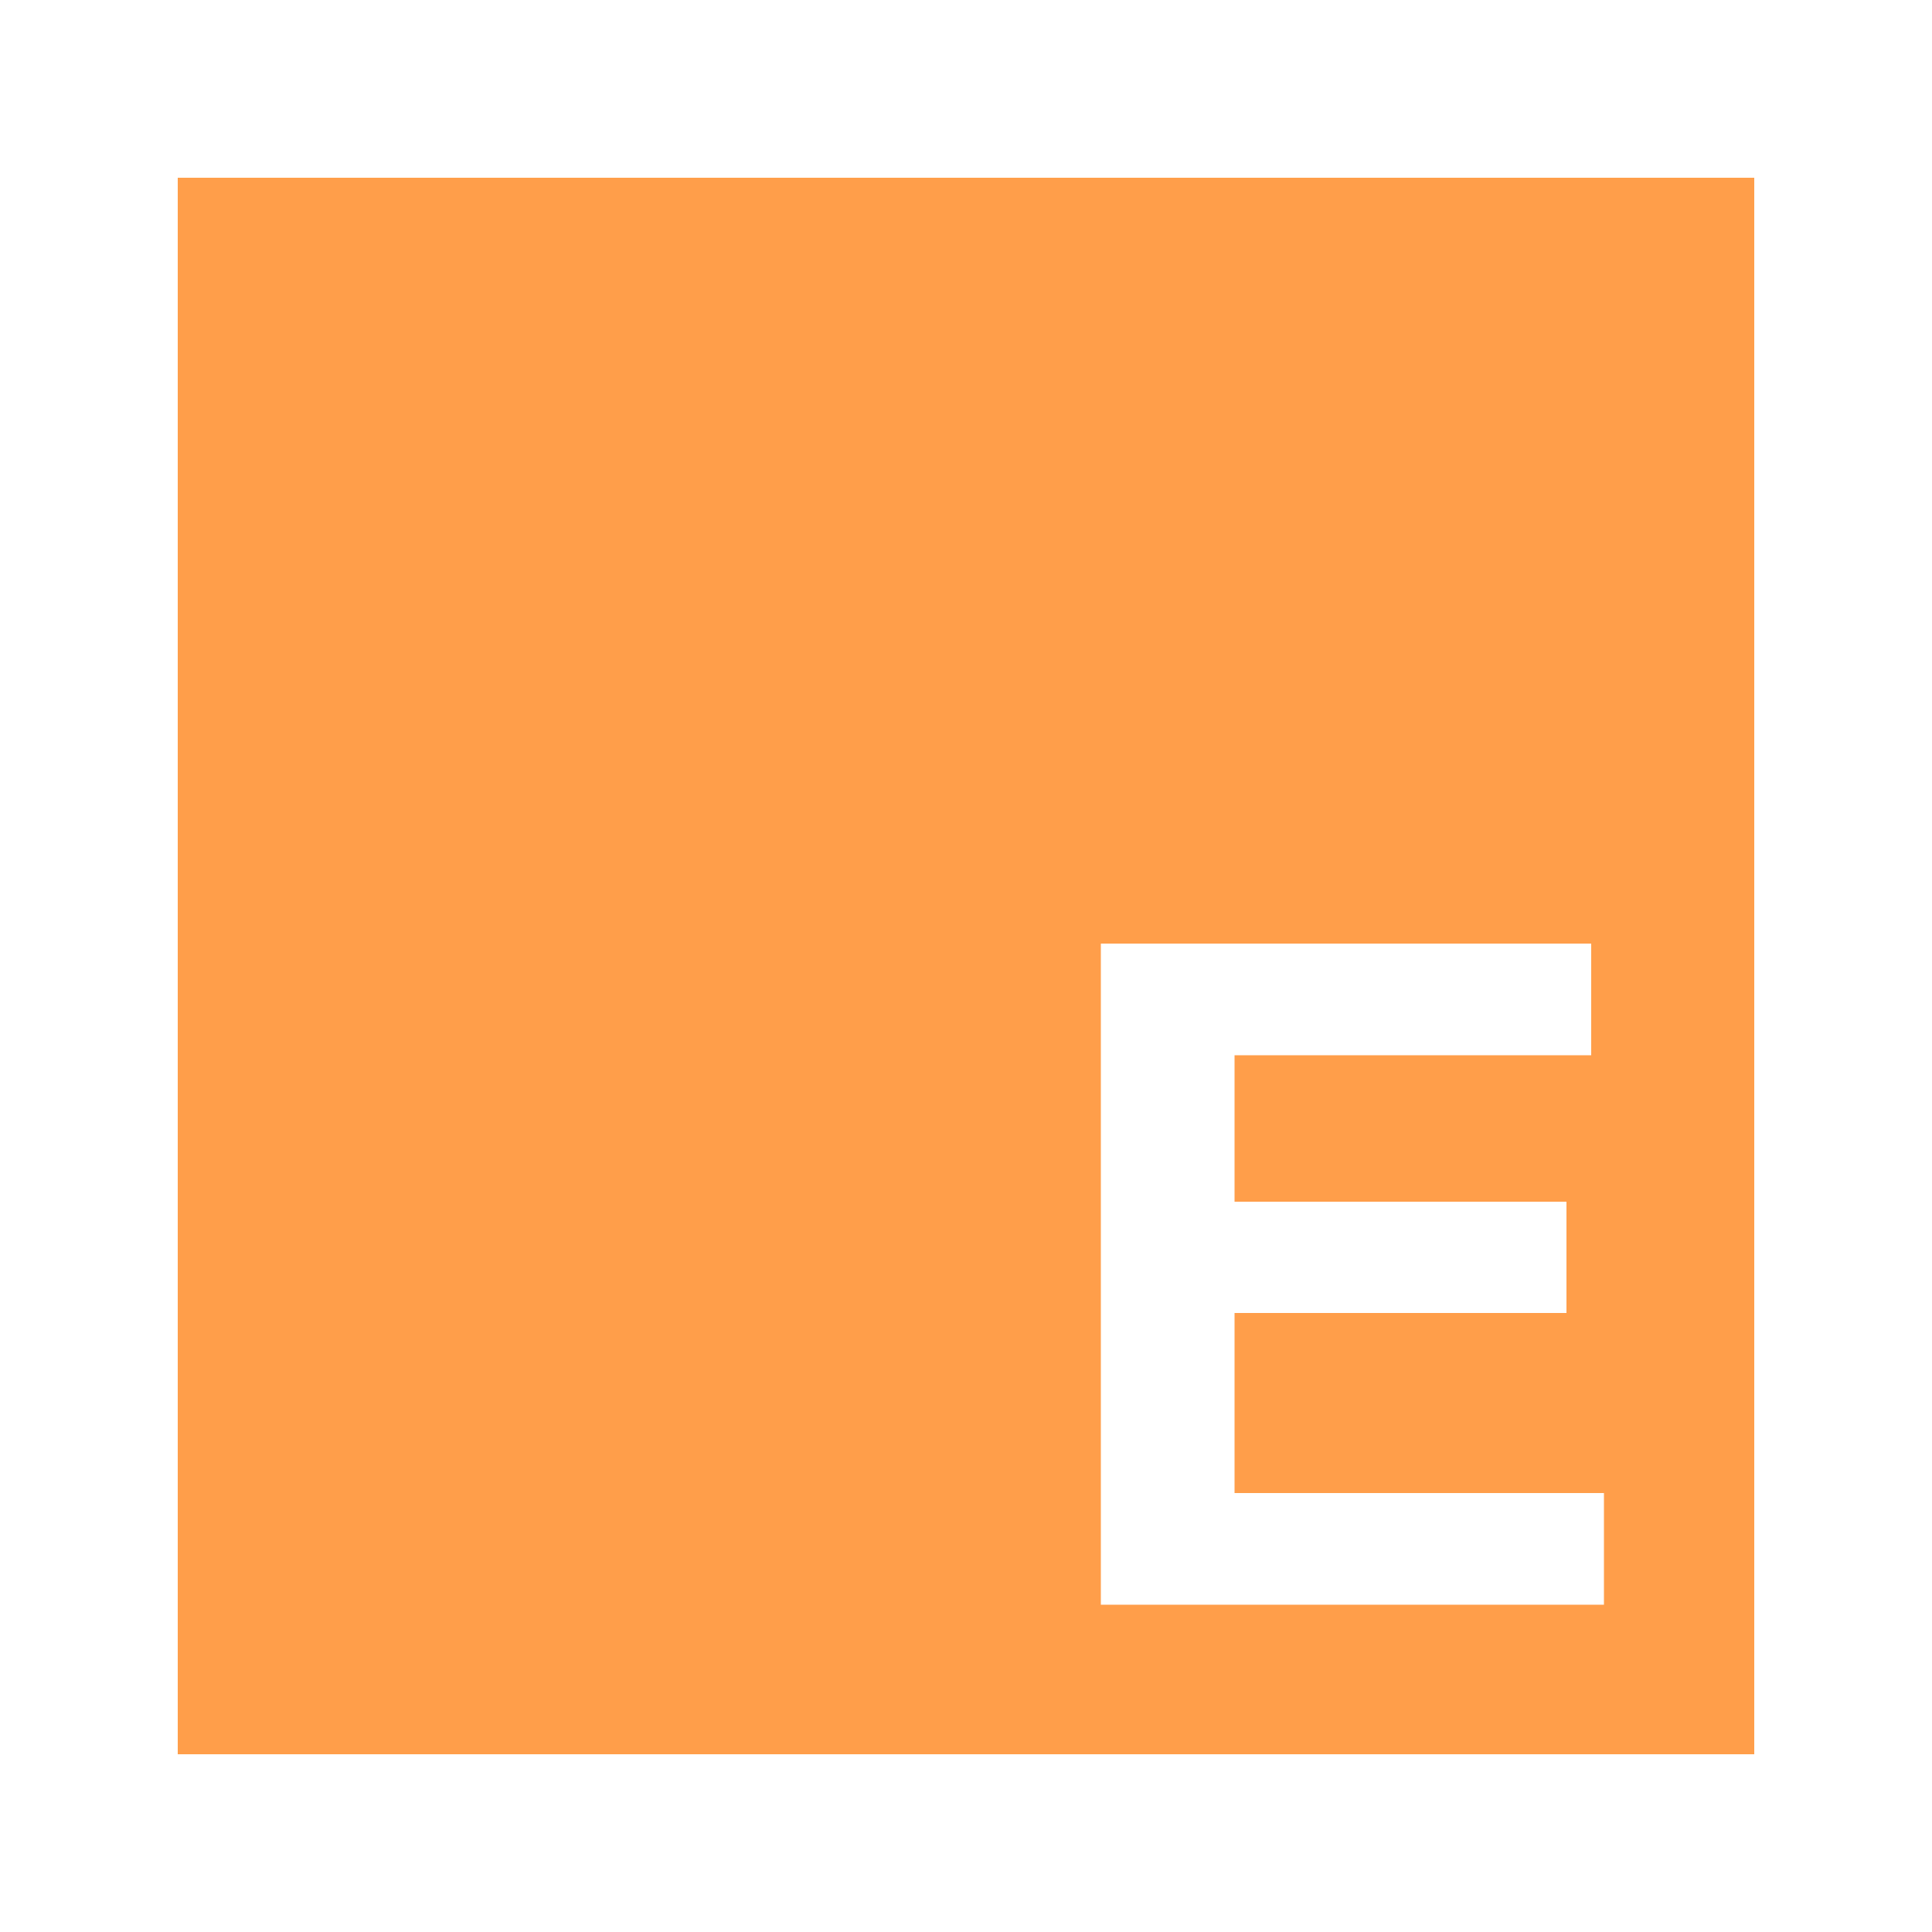
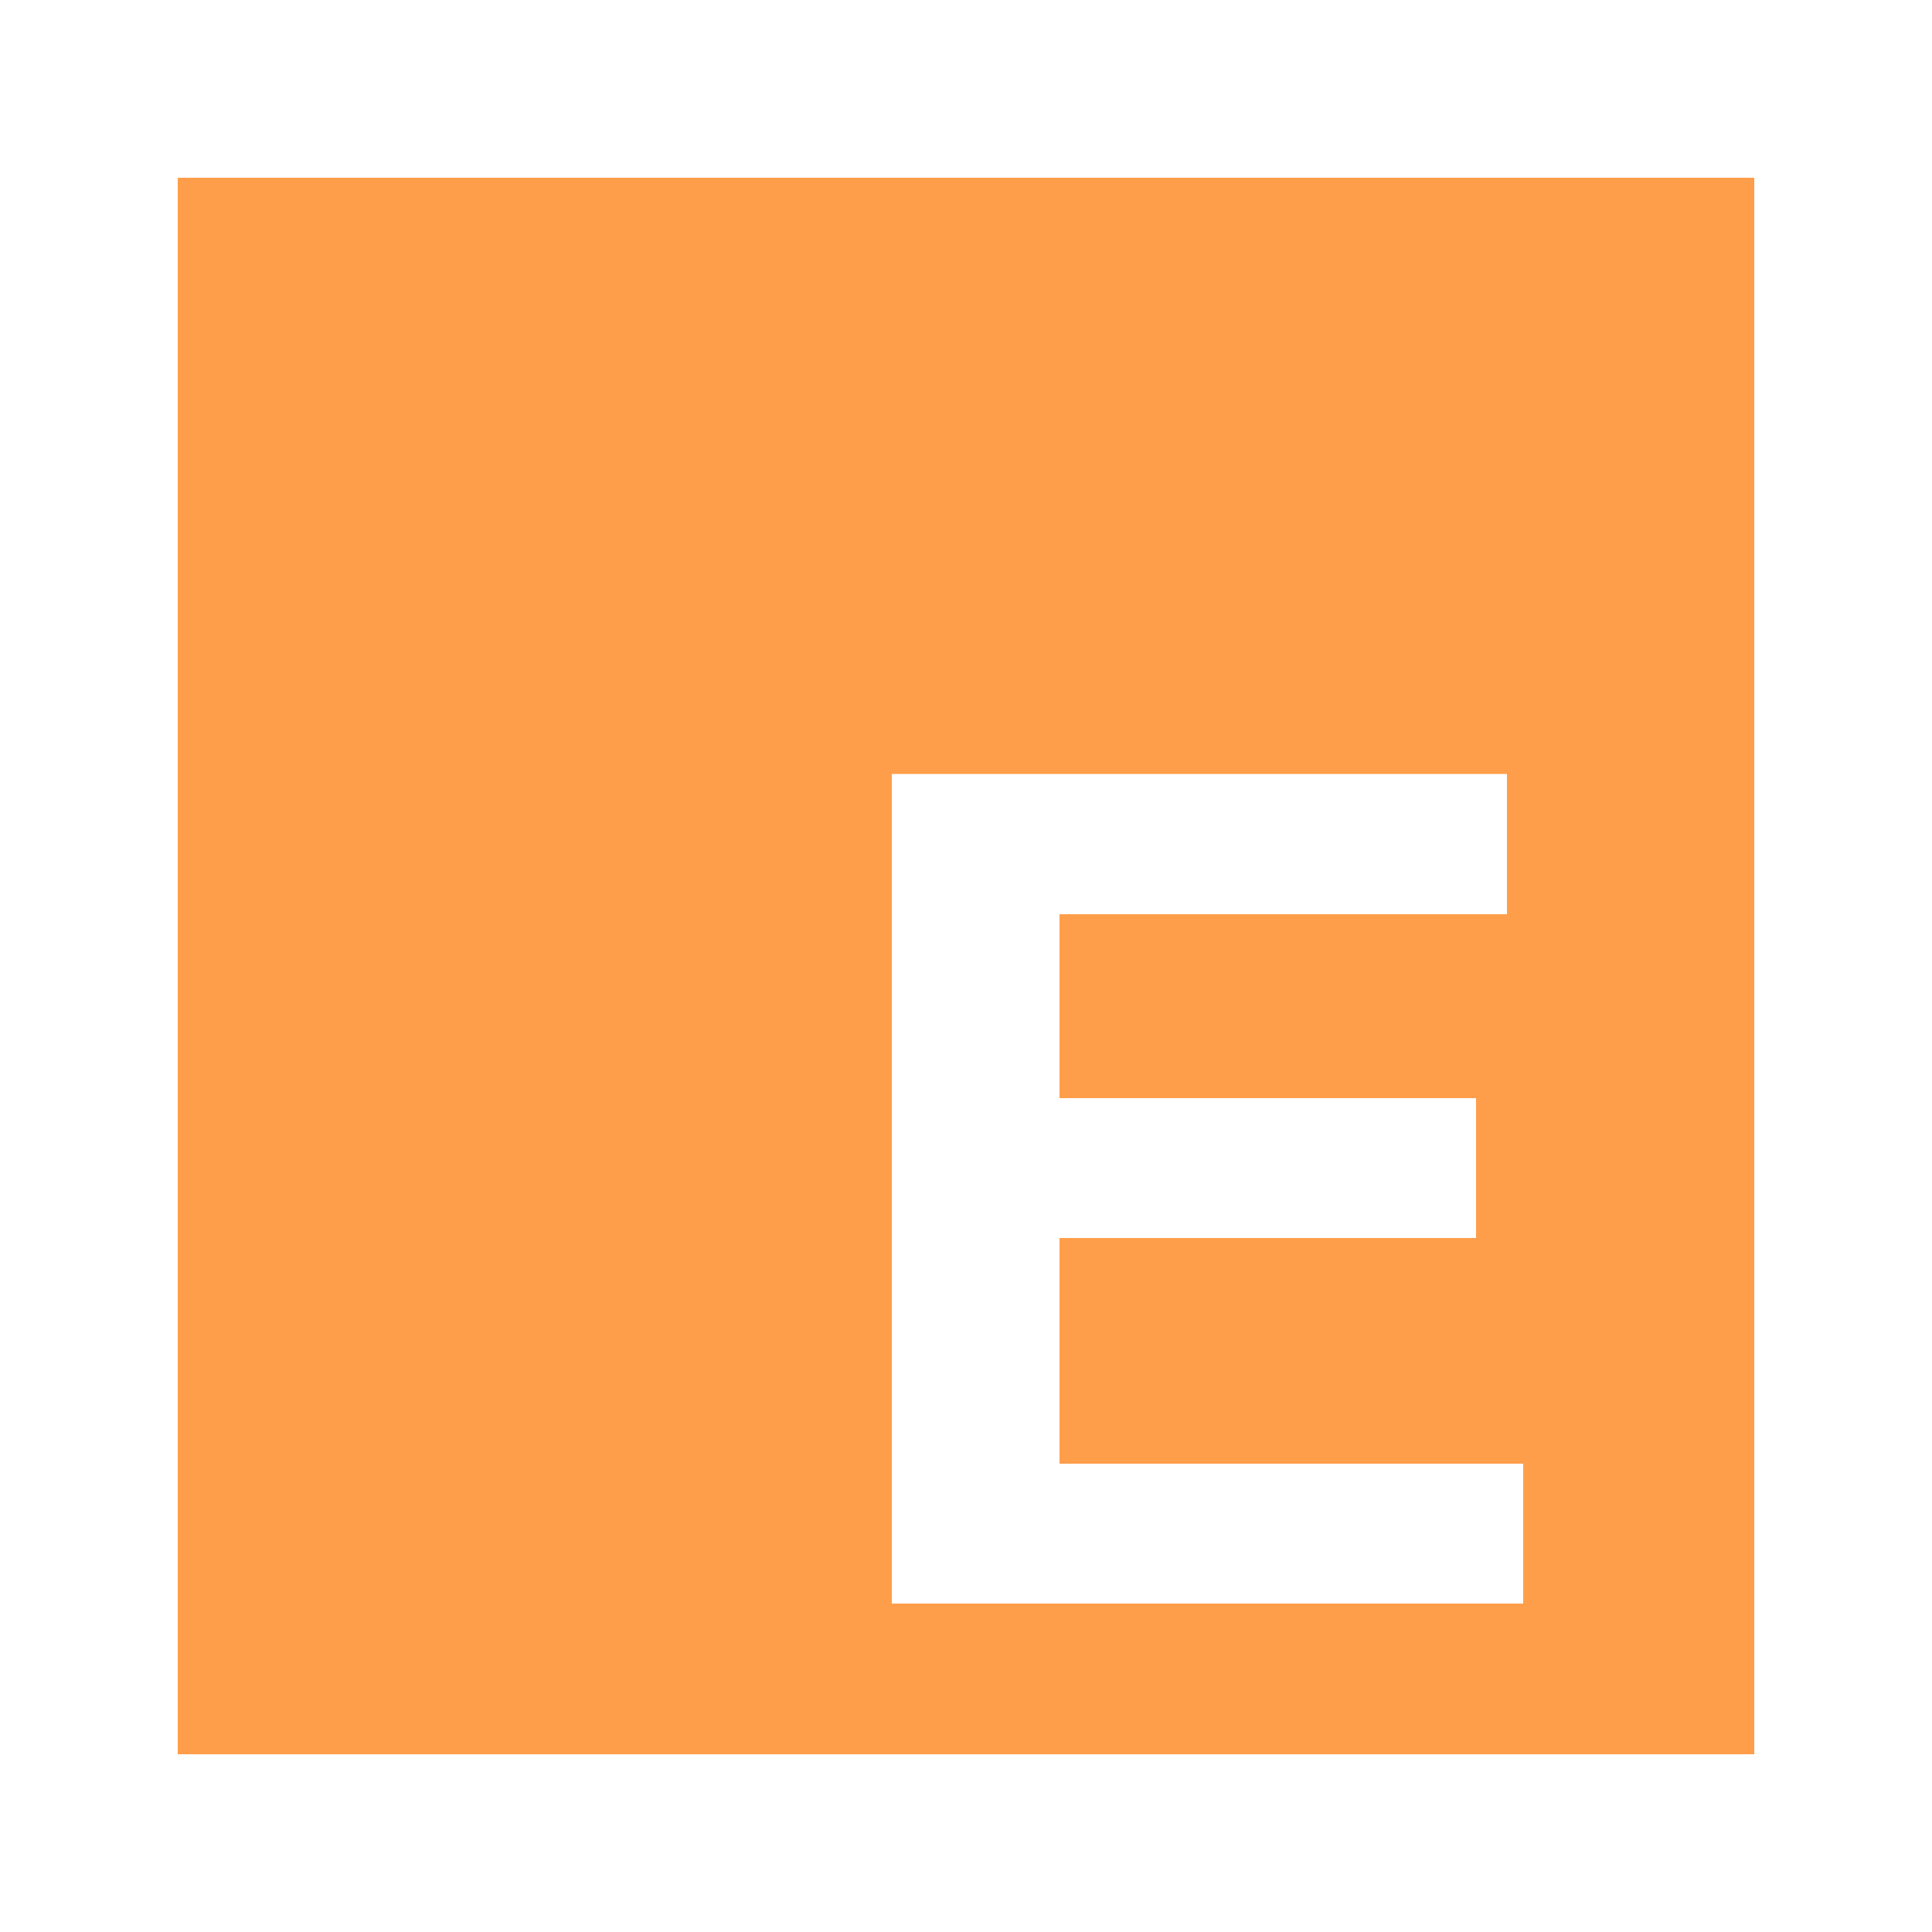
<svg xmlns="http://www.w3.org/2000/svg" version="1.1" id="Layer_1" x="0px" y="0px" viewBox="0 0 500 500" style="enable-background:new 0 0 500 500;" xml:space="preserve">
  <style type="text/css">
	.st0{fill:#FF9E4A;}
</style>
  <g>
-     <g>
-       <path class="st0" d="M46,46v408h408V46H46z M415.1,415.3H284.9V244.2h126.9v28.9h-92.3v37.9h85.9v28.8h-85.9v46.6h95.6V415.3z" />
-     </g>
+     <path class="st0" d="M46,46v408h408V46H46z M394.2,415H230.8V200.3H390v36.3H274.2v47.6H382v36.2H274.2v58.4h120V415z" />
  </g>
</svg>
